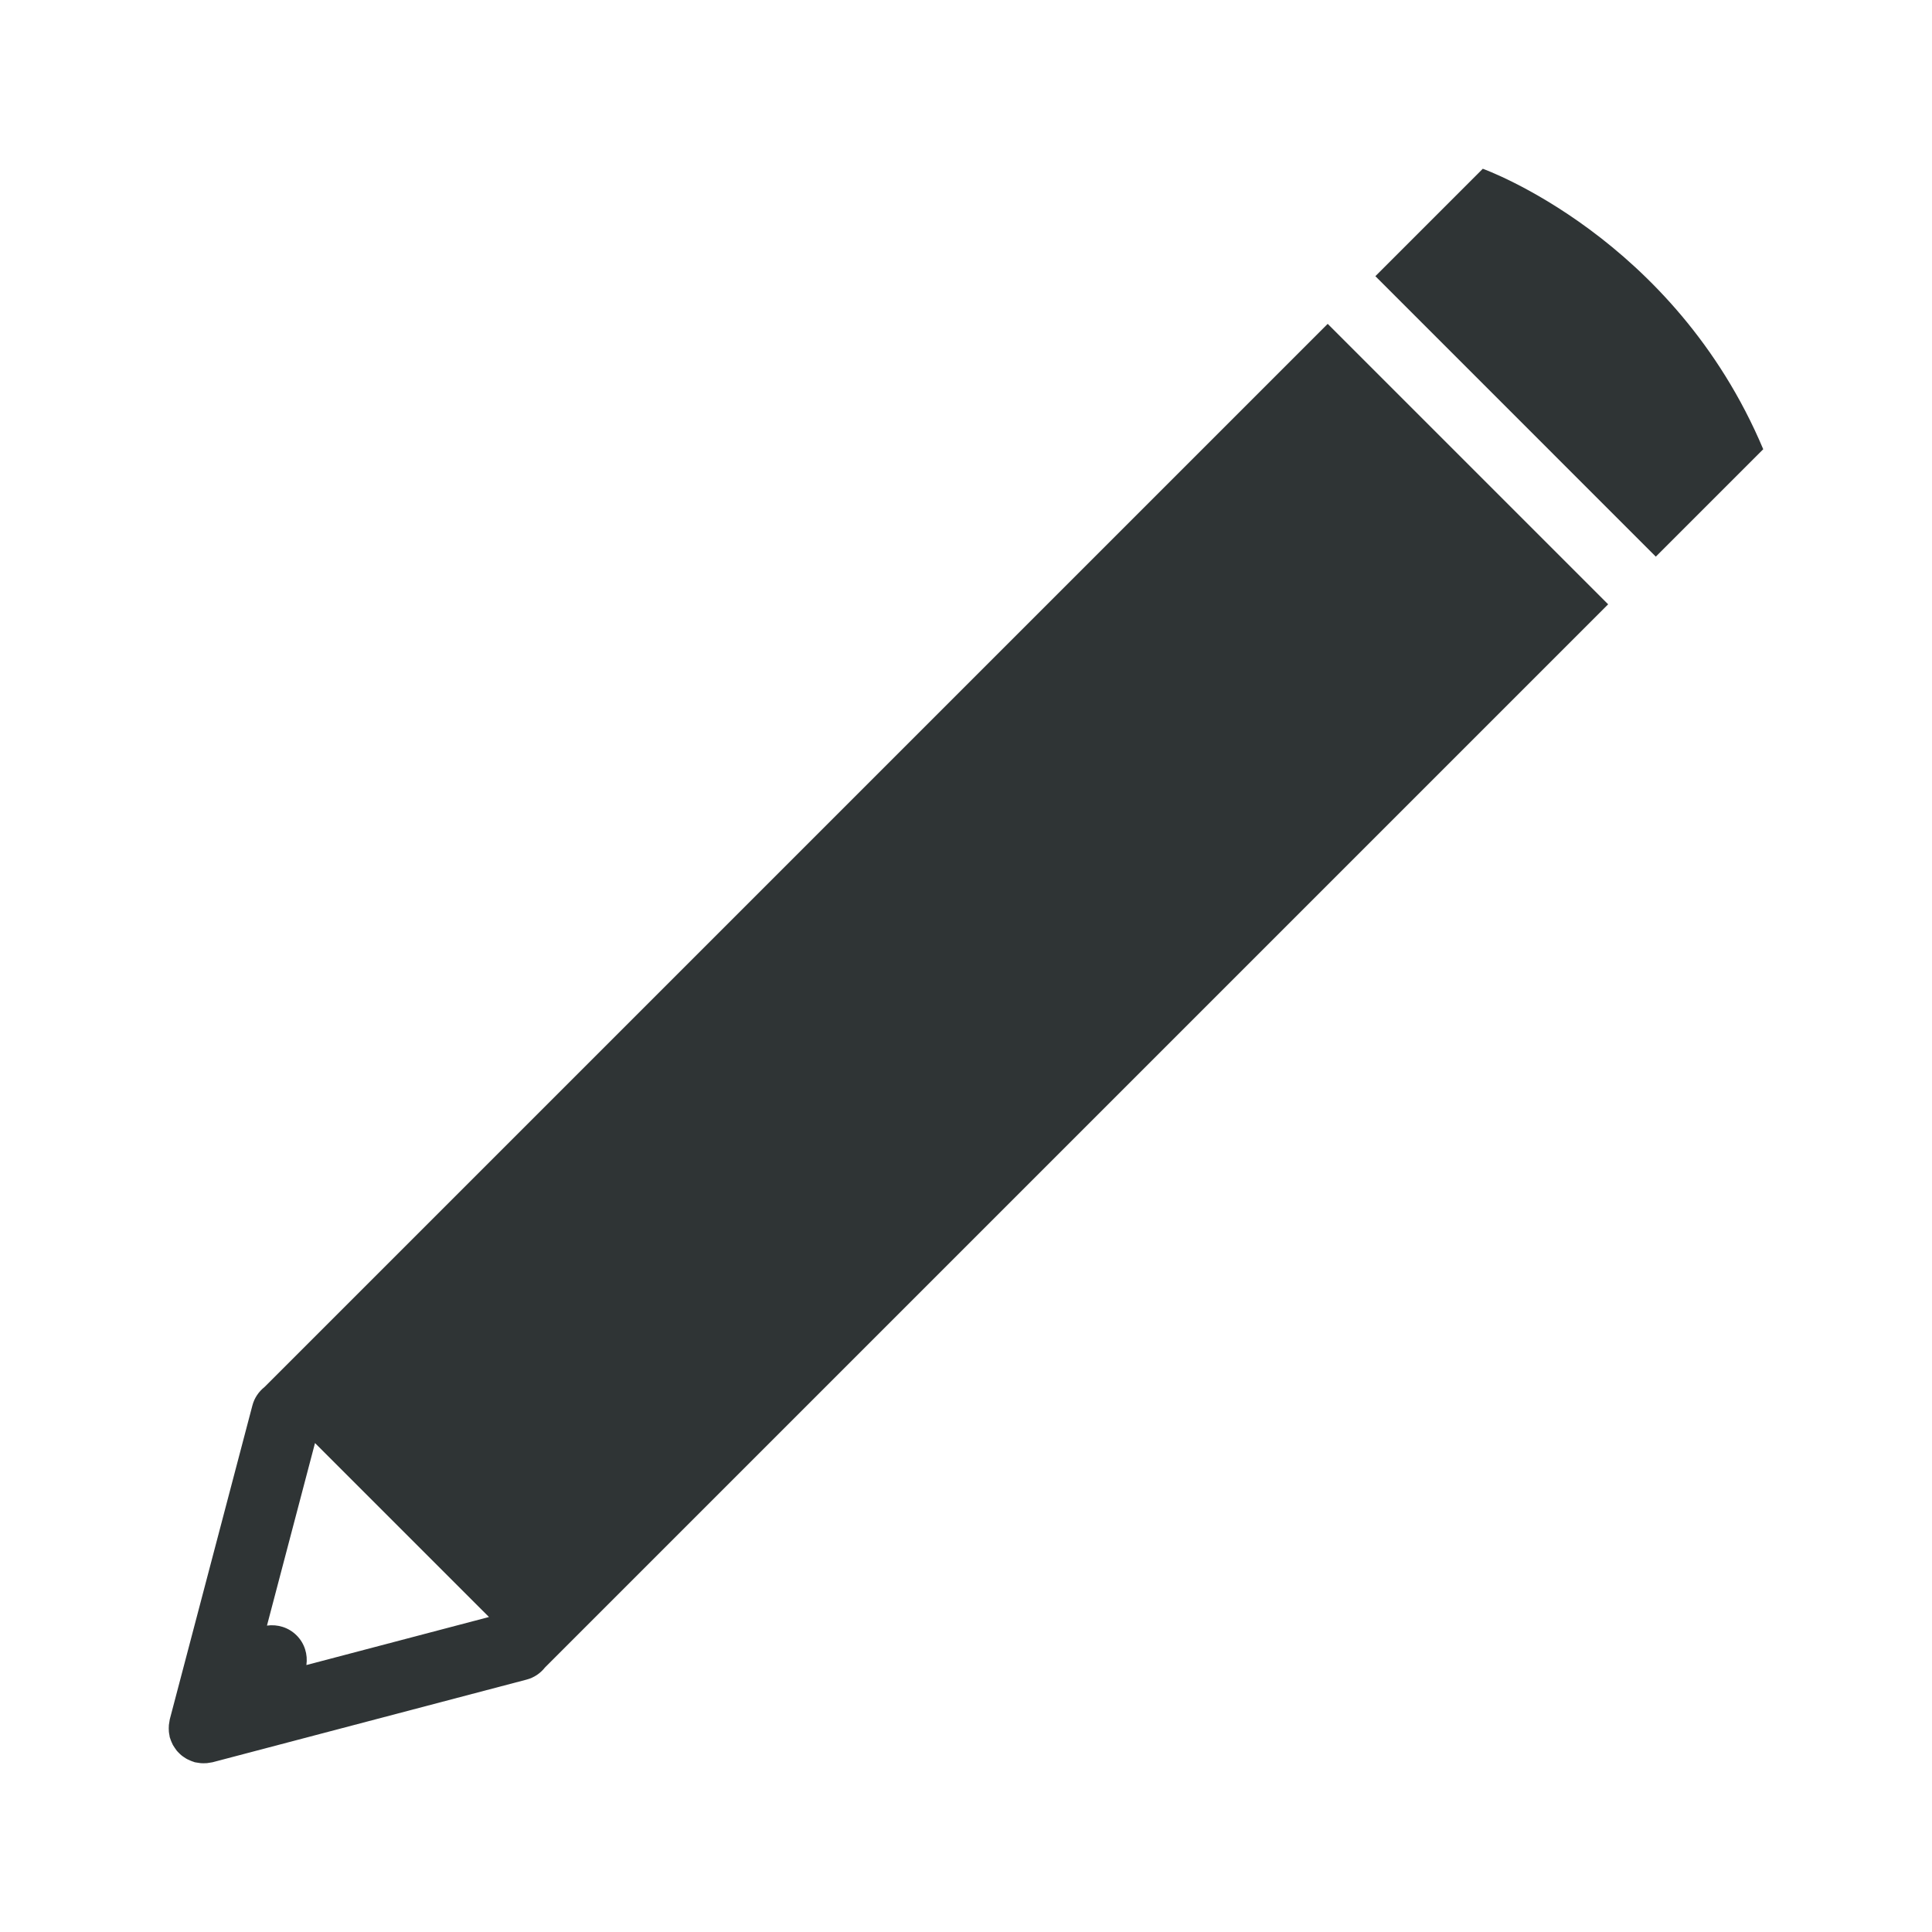
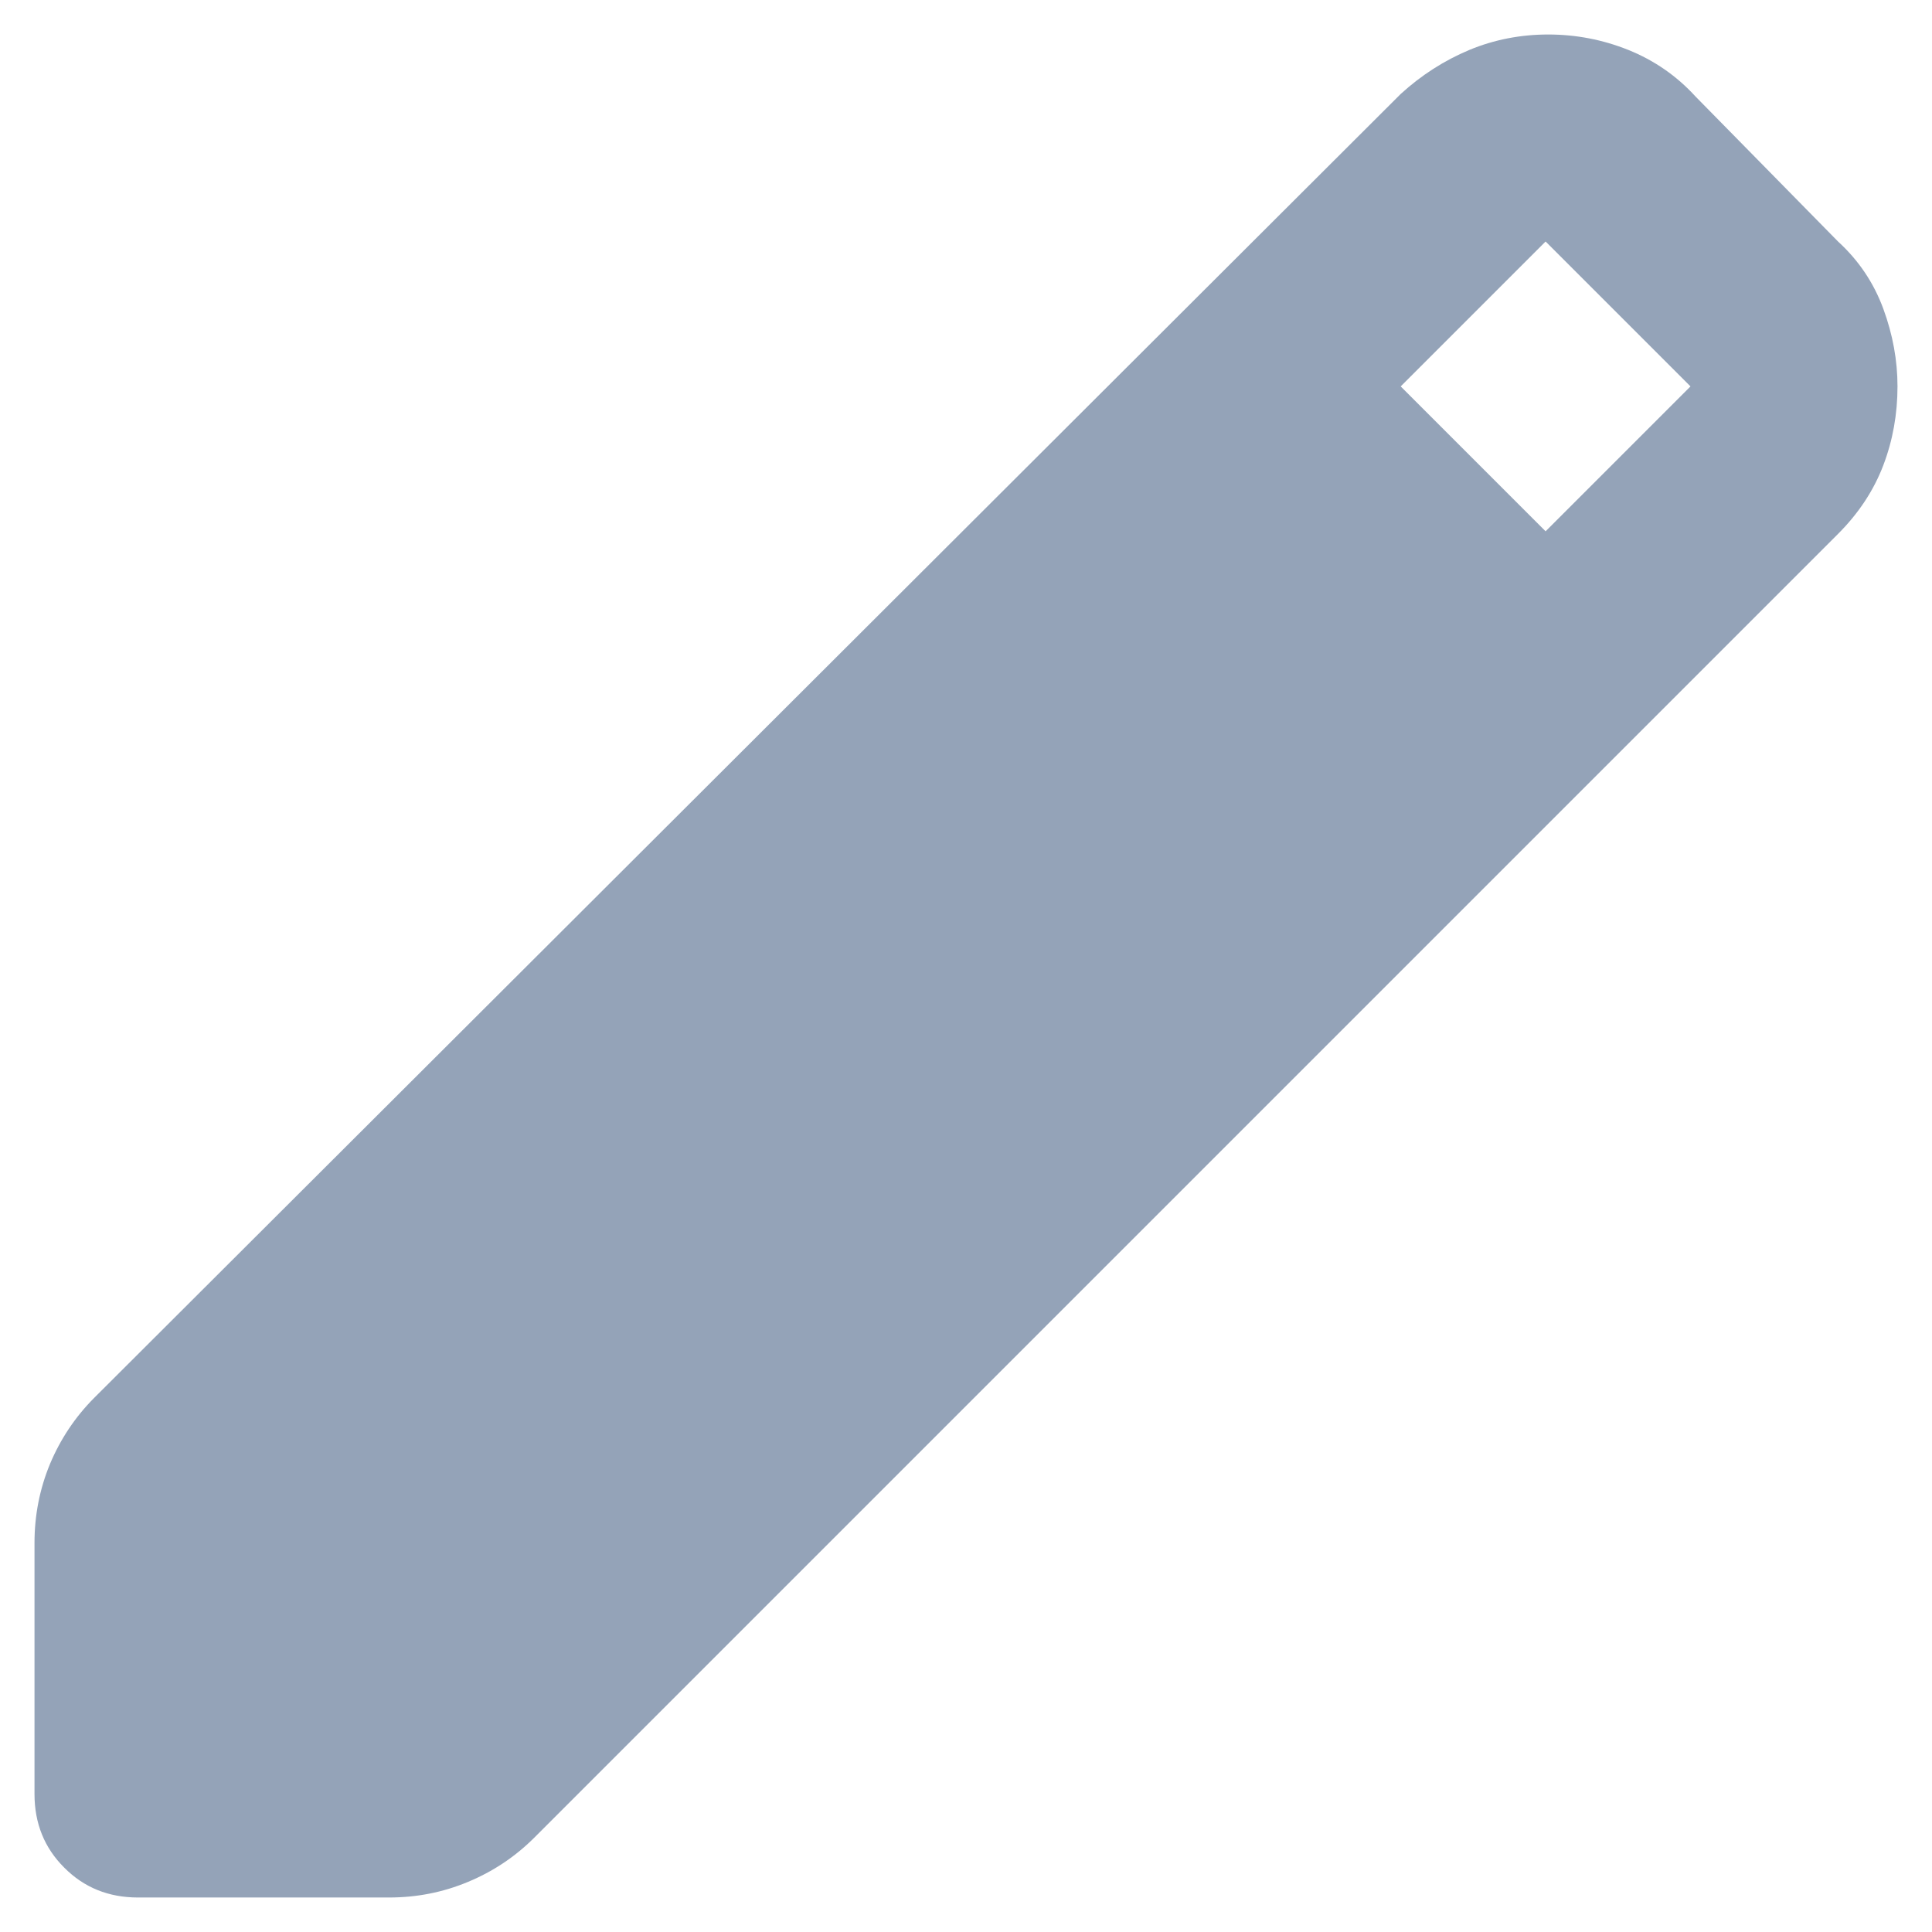
- <svg xmlns="http://www.w3.org/2000/svg" height="128px" id="Layer_1" style="enable-background:new 0 0 128 128;" version="1.1" viewBox="0 0 128 128" width="128px" xml:space="preserve">
-   <g>
-     <path d="M36.108,110.473l70.436-70.436L87.963,21.457L17.526,91.893c-0.378,0.302-0.671,0.716-0.803,1.22   l-5.476,20.803c-0.01,0.04-0.01,0.082-0.019,0.121c-0.018,0.082-0.029,0.162-0.039,0.247c-0.007,0.075-0.009,0.147-0.009,0.222   c-0.001,0.077,0.001,0.147,0.009,0.225c0.01,0.084,0.021,0.166,0.039,0.246c0.008,0.04,0.008,0.082,0.019,0.121   c0.007,0.029,0.021,0.055,0.031,0.083c0.023,0.078,0.053,0.154,0.086,0.23c0.029,0.067,0.057,0.134,0.09,0.196   c0.037,0.066,0.077,0.127,0.121,0.189c0.041,0.063,0.083,0.126,0.13,0.184c0.047,0.059,0.1,0.109,0.152,0.162   c0.053,0.054,0.105,0.105,0.163,0.152c0.056,0.048,0.119,0.09,0.182,0.131c0.063,0.043,0.124,0.084,0.192,0.12   c0.062,0.033,0.128,0.062,0.195,0.09c0.076,0.033,0.151,0.063,0.23,0.087c0.028,0.009,0.054,0.023,0.083,0.031   c0.04,0.01,0.081,0.01,0.121,0.02c0.081,0.017,0.162,0.028,0.246,0.037c0.077,0.009,0.148,0.011,0.224,0.01   c0.075,0,0.147-0.001,0.223-0.008c0.084-0.011,0.166-0.022,0.247-0.039c0.04-0.01,0.082-0.01,0.121-0.02l20.804-5.475   C35.393,111.146,35.808,110.853,36.108,110.473z M19.651,108.349c-0.535-0.535-1.267-0.746-1.964-0.649l3.183-12.094l11.526,11.525   L20.3,110.313C20.398,109.616,20.188,108.884,19.651,108.349z" style="fill:#2F3435;" />
-     <path d="M109.702,36.879l-18.58-18.581l7.117-7.117c0,0,12.656,4.514,18.58,18.582L109.702,36.879z" style="fill:#2F3435;" />
-   </g>
+ <svg xmlns="http://www.w3.org/2000/svg" width="14" height="14" viewBox="0 0 14 14" fill="none">
+   <path d="M1 13.75C0.787 13.75 0.609 13.678 0.466 13.534C0.322 13.391 0.25 13.213 0.25 13V11.181C0.25 10.981 0.287 10.791 0.362 10.609C0.438 10.428 0.544 10.269 0.681 10.131L10.15 0.681C10.3 0.544 10.466 0.438 10.647 0.362C10.828 0.287 11.019 0.25 11.219 0.25C11.419 0.25 11.613 0.287 11.8 0.362C11.988 0.438 12.15 0.55 12.287 0.7L13.319 1.75C13.469 1.887 13.578 2.05 13.647 2.237C13.716 2.425 13.75 2.612 13.75 2.8C13.75 3 13.716 3.191 13.647 3.372C13.578 3.553 13.469 3.719 13.319 3.869L3.869 13.319C3.731 13.456 3.572 13.562 3.391 13.637C3.209 13.713 3.019 13.75 2.819 13.75H1ZM11.2 3.85L12.25 2.8L11.2 1.75L10.15 2.8L11.2 3.85Z" fill="#94A3B8" />
</svg>
